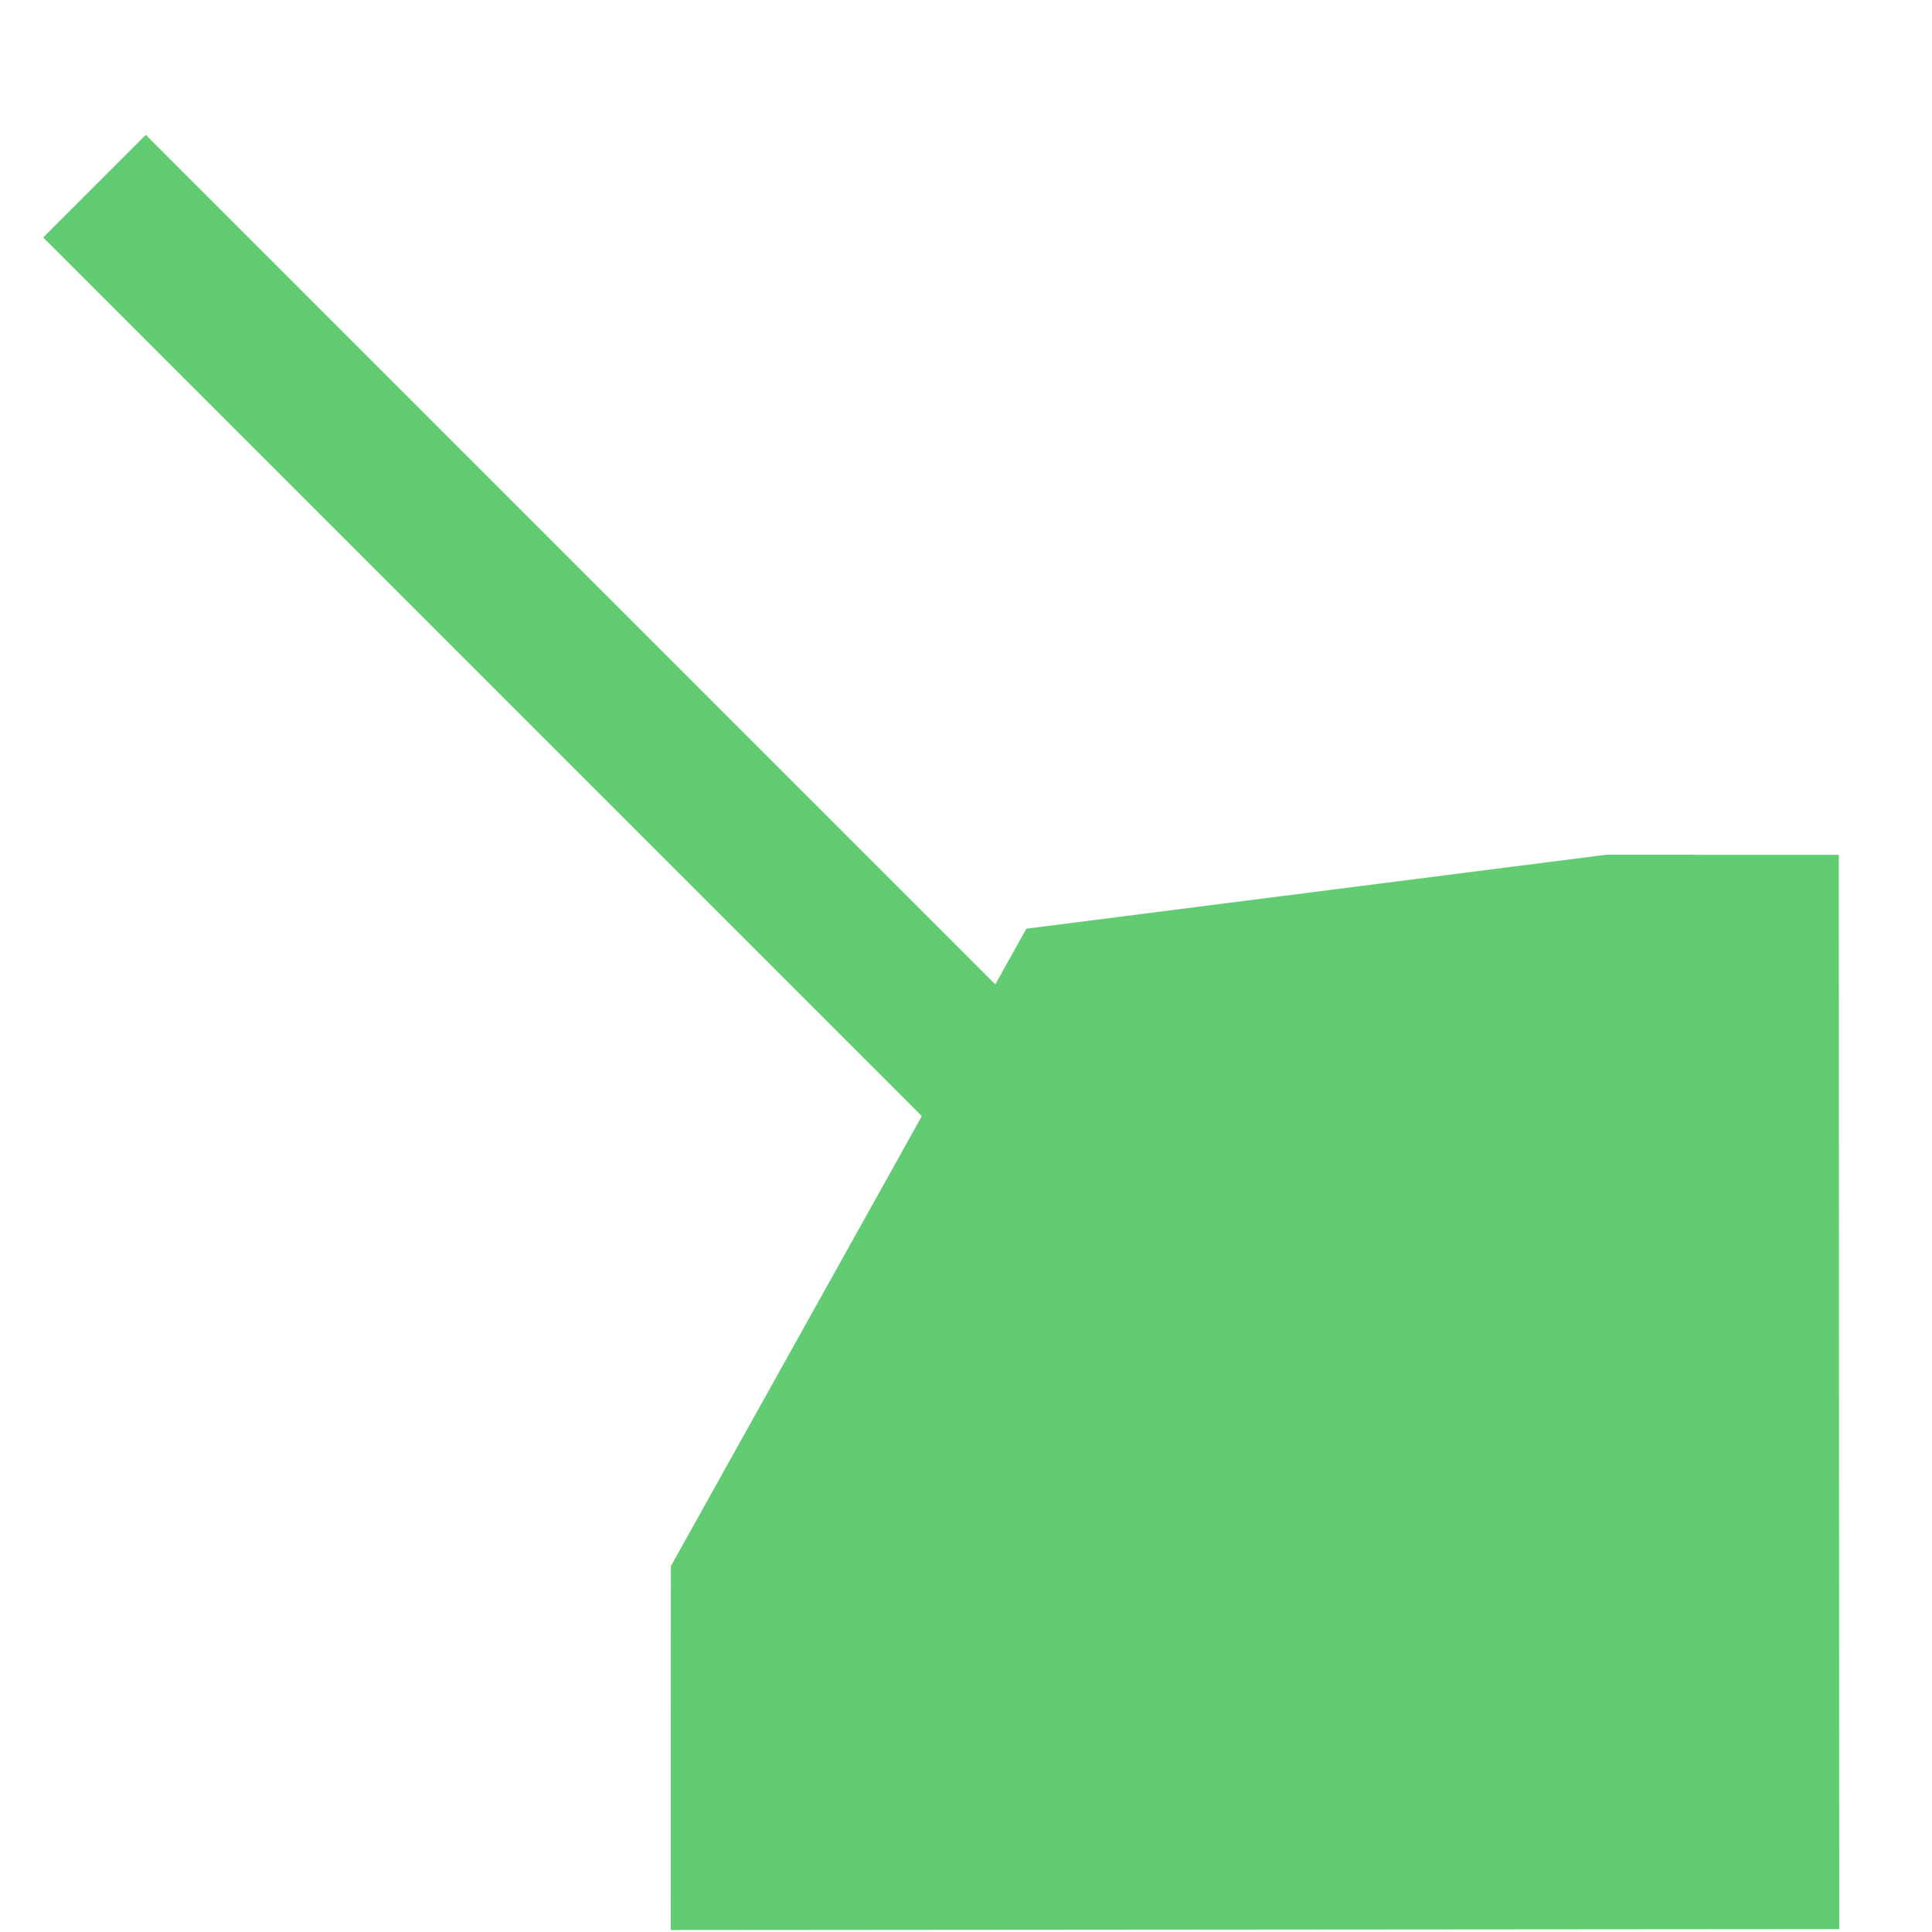
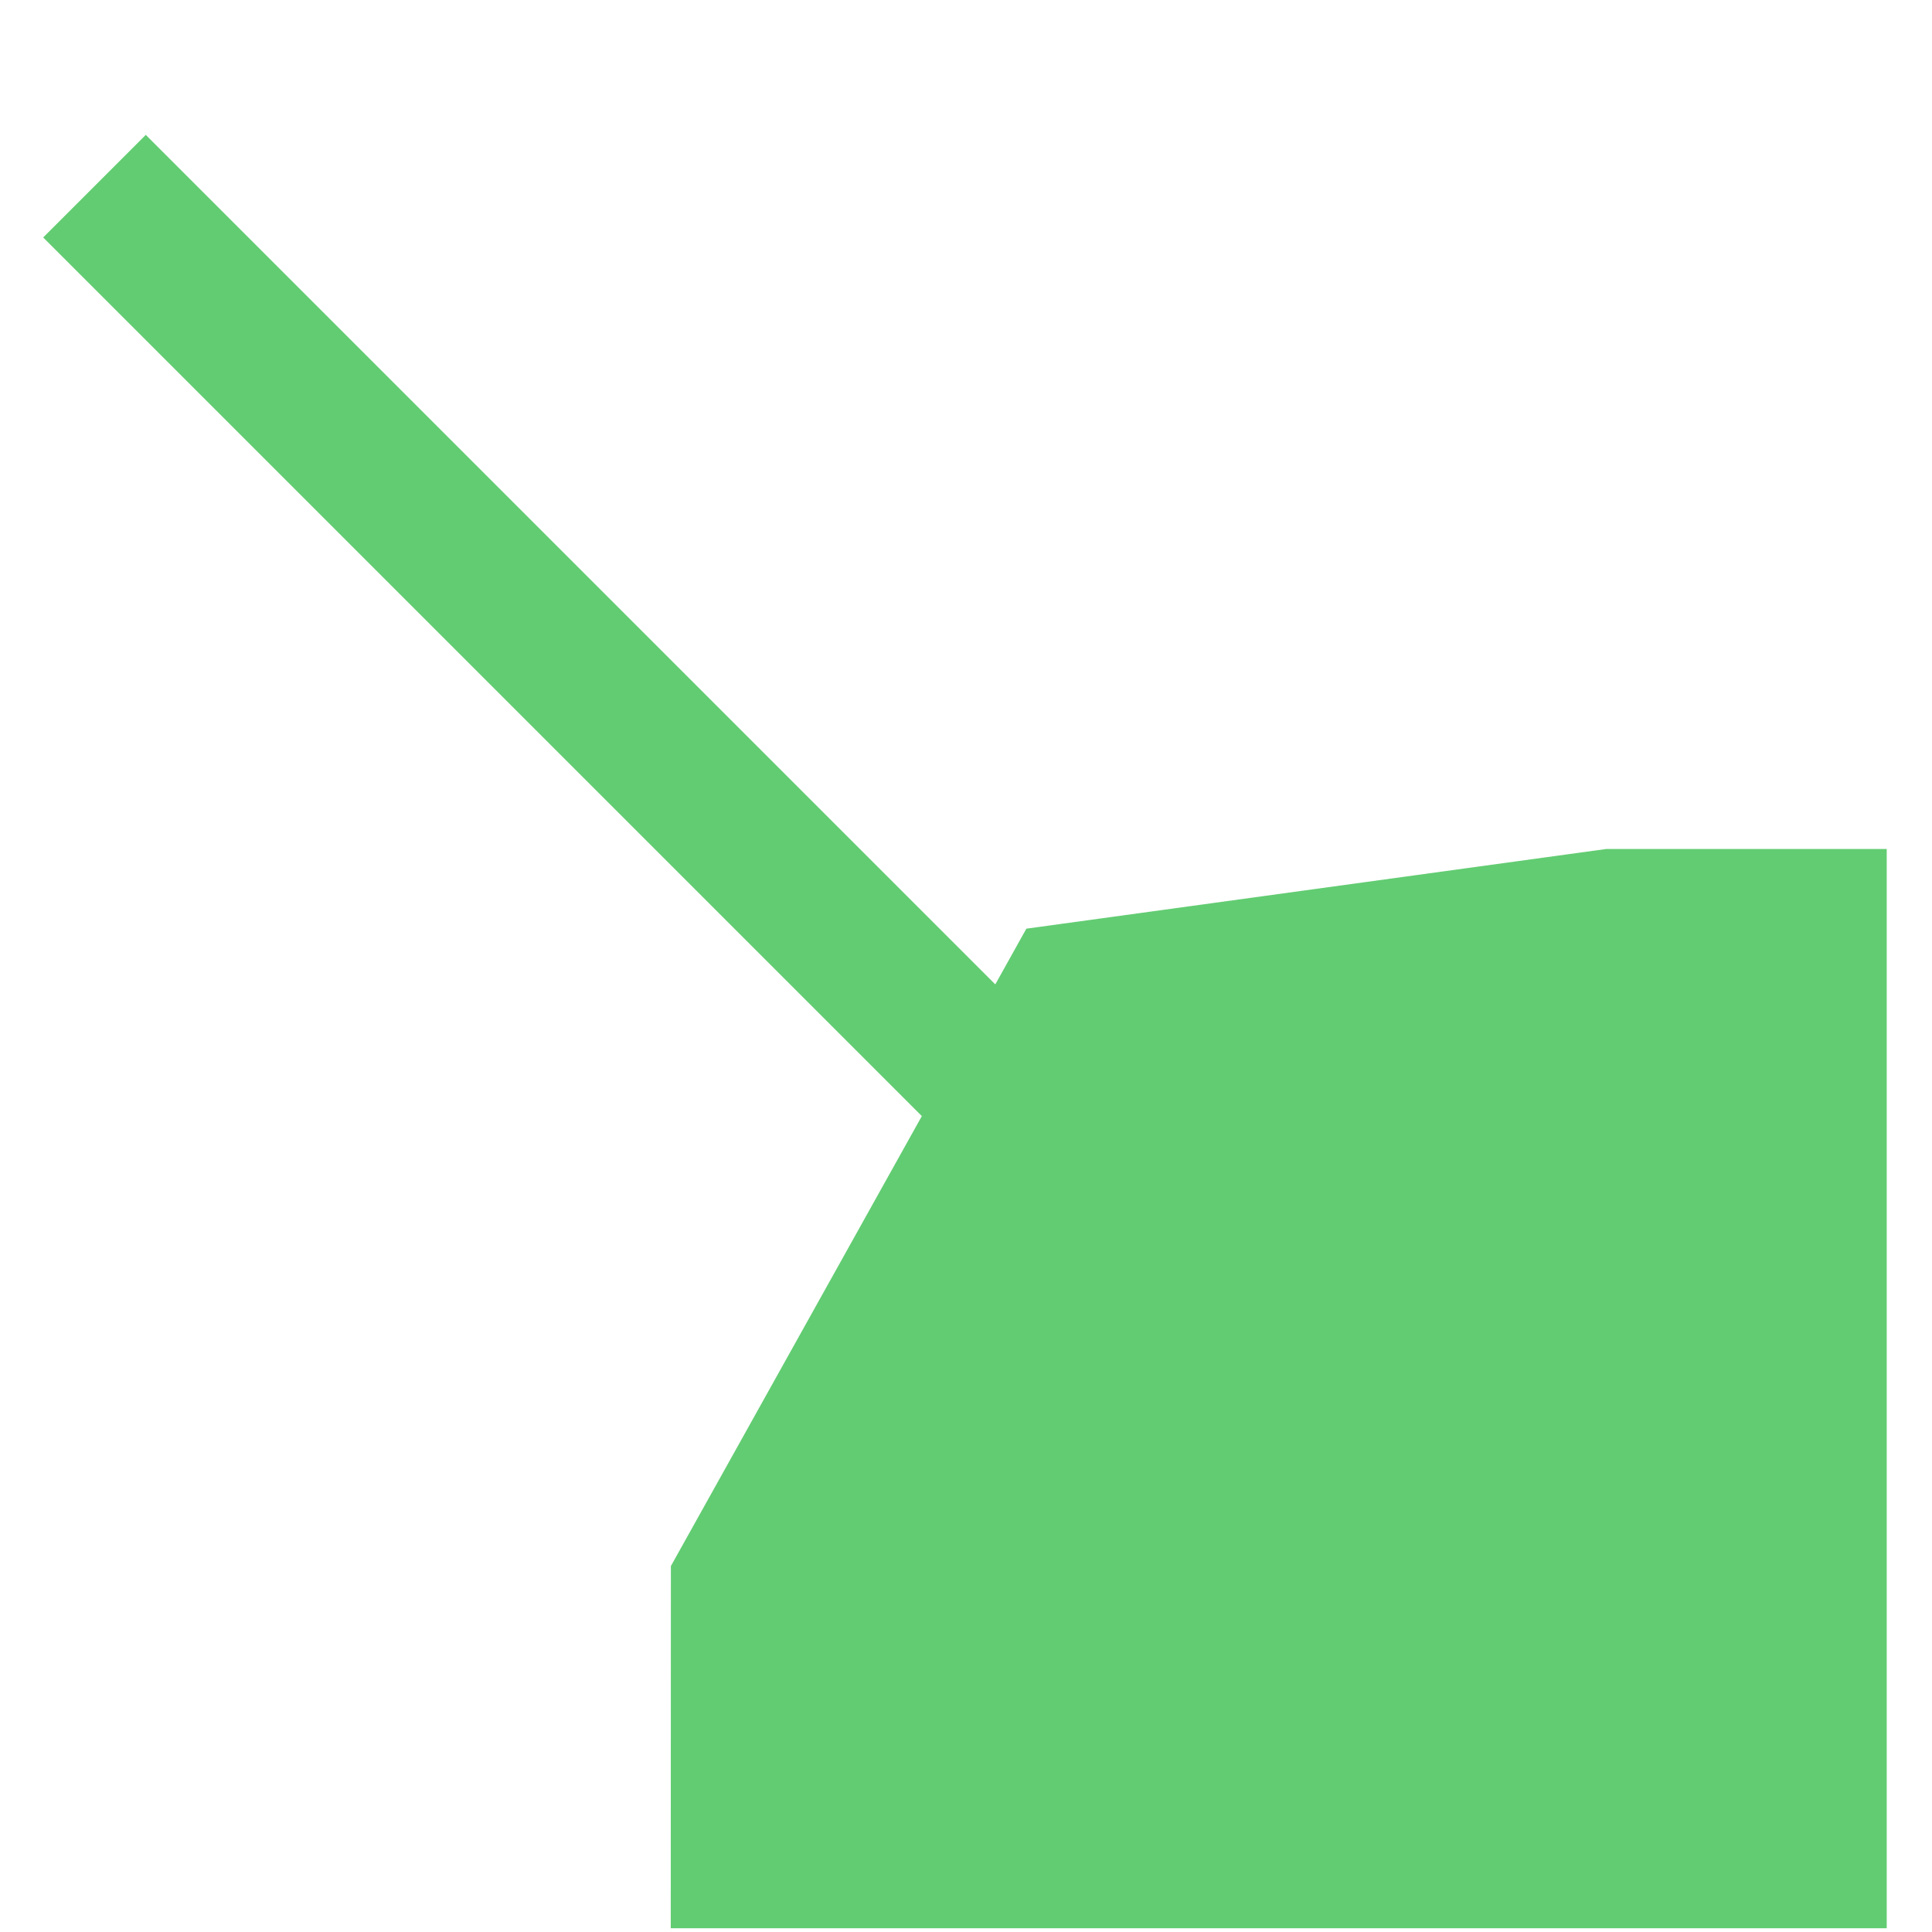
- <svg xmlns="http://www.w3.org/2000/svg" style="enable-background:new 0 0 1024 1024;" x="0px" y="0px" viewBox="0 0 1024 1024">
-   <style type="text/css">
- 	.st0{display:none;}
- 	.st1{display:inline;}
- 	.st2{fill:#FFFFC5;}
- 	.st3{display:inline;fill:none;}
- 	.st4{display:inline;fill:none;stroke:#FFD02C;stroke-width:3;stroke-miterlimit:10;}
- 	.st5{fill:#62CC72;}
- </style>
-   <g id="Layer_1" class="st0">
-     <g id="XMLID_1_" class="st1">
-       <path id="XMLID_64_" class="st2" d="M512,64c60.5,0,119.2,11.8,174.4,35.2c53.3,22.6,101.3,54.9,142.4,96    c41.2,41.2,73.5,89.1,96,142.4C948.2,392.8,960,451.5,960,512s-11.8,119.2-35.2,174.4c-22.6,53.3-54.9,101.3-96,142.4    c-41.2,41.2-89.1,73.5-142.4,96C631.2,948.2,572.5,960,512,960s-119.2-11.8-174.4-35.2c-53.3-22.6-101.3-54.9-142.4-96    c-41.2-41.2-73.5-89.1-96-142.4C75.8,631.2,64,572.5,64,512s11.8-119.2,35.2-174.4c22.6-53.3,54.9-101.3,96-142.4    s89.1-73.5,142.4-96C392.8,75.8,451.5,64,512,64 M512,0C229.2,0,0,229.2,0,512s229.2,512,512,512s512-229.2,512-512S794.8,0,512,0    L512,0z" />
+ <svg xmlns="http://www.w3.org/2000/svg" version="1.1" id="レイヤー_1" x="0px" y="0px" width="1024px" height="1024px" viewBox="0 0 1024 1024" enable-background="new 0 0 1024 1024" xml:space="preserve">
+   <g id="Layer_1" display="none">
+     <g id="XMLID_1_" display="inline">
+       <path id="XMLID_64_" fill="#FFFFC5" d="M512,64c60.5,0,119.2,11.8,174.4,35.2c53.3,22.6,101.3,54.9,142.399,96    c41.2,41.2,73.5,89.1,96,142.4C948.2,392.8,960,451.5,960,512s-11.8,119.2-35.2,174.4c-22.6,53.3-54.899,101.3-96,142.399    c-41.2,41.2-89.1,73.5-142.399,96C631.2,948.2,572.5,960,512,960s-119.2-11.8-174.4-35.2c-53.3-22.6-101.3-54.899-142.399-96    c-41.2-41.2-73.5-89.1-96-142.399C75.8,631.2,64,572.5,64,512s11.8-119.2,35.2-174.4c22.6-53.3,54.9-101.3,96-142.4    c41.1-41.1,89.1-73.5,142.399-96C392.8,75.8,451.5,64,512,64 M512,0C229.2,0,0,229.2,0,512s229.2,512,512,512s512-229.2,512-512    S794.8,0,512,0L512,0z" />
    </g>
-     <circle id="XMLID_5_" class="st3" cx="32" cy="32" r="32" />
-     <rect id="XMLID_22_" x="160.5" y="160" class="st4" width="704" height="704" />
-     <circle id="XMLID_24_" class="st4" cx="512.5" cy="512" r="352" />
-     <rect id="XMLID_33_" x="288" y="288" class="st4" width="448" height="449.6" />
-     <circle id="XMLID_34_" class="st4" cx="512" cy="513.6" r="224" />
-     <rect id="XMLID_35_" x="352" y="352" class="st4" width="318.3" height="318.3" />
-     <circle id="XMLID_36_" class="st4" cx="511.2" cy="511.2" r="159.2" />
+     <circle id="XMLID_5_" display="inline" fill="none" cx="32" cy="32" r="32" />
+     <rect id="XMLID_22_" x="160.5" y="160" display="inline" fill="none" stroke="#FFD02C" stroke-width="3" stroke-miterlimit="10" width="704" height="704" />
+     <circle id="XMLID_24_" display="inline" fill="none" stroke="#FFD02C" stroke-width="3" stroke-miterlimit="10" cx="512.5" cy="512" r="352" />
+     <rect id="XMLID_33_" x="288" y="288" display="inline" fill="none" stroke="#FFD02C" stroke-width="3" stroke-miterlimit="10" width="448" height="449.6" />
+     <circle id="XMLID_34_" display="inline" fill="none" stroke="#FFD02C" stroke-width="3" stroke-miterlimit="10" cx="512" cy="513.6" r="224" />
+     <rect id="XMLID_35_" x="352" y="352" display="inline" fill="none" stroke="#FFD02C" stroke-width="3" stroke-miterlimit="10" width="318.3" height="318.3" />
+     <circle id="XMLID_36_" display="inline" fill="none" stroke="#FFD02C" stroke-width="3" stroke-miterlimit="10" cx="511.2" cy="511.2" r="159.2" />
  </g>
-   <path d="M 543.995 492.215 L 851.203 453.041 L 974.609 453.084 L 974.828 1022.456 L 355.508 1022.952 L 355.584 830.046 L 488.59 591.558 L 22.891 125.859 L 77.267 71.483 L 527.527 521.743 L 543.995 492.215 Z" style="fill: rgb(98, 204, 114);" />
+   <path fill="#62CC72" d="M543.995,492.215L851.203,450H1000v572H355.508l0.076-191.954L488.59,591.558L22.891,125.859l54.376-54.376  l450.26,450.26L543.995,492.215z" />
</svg>
